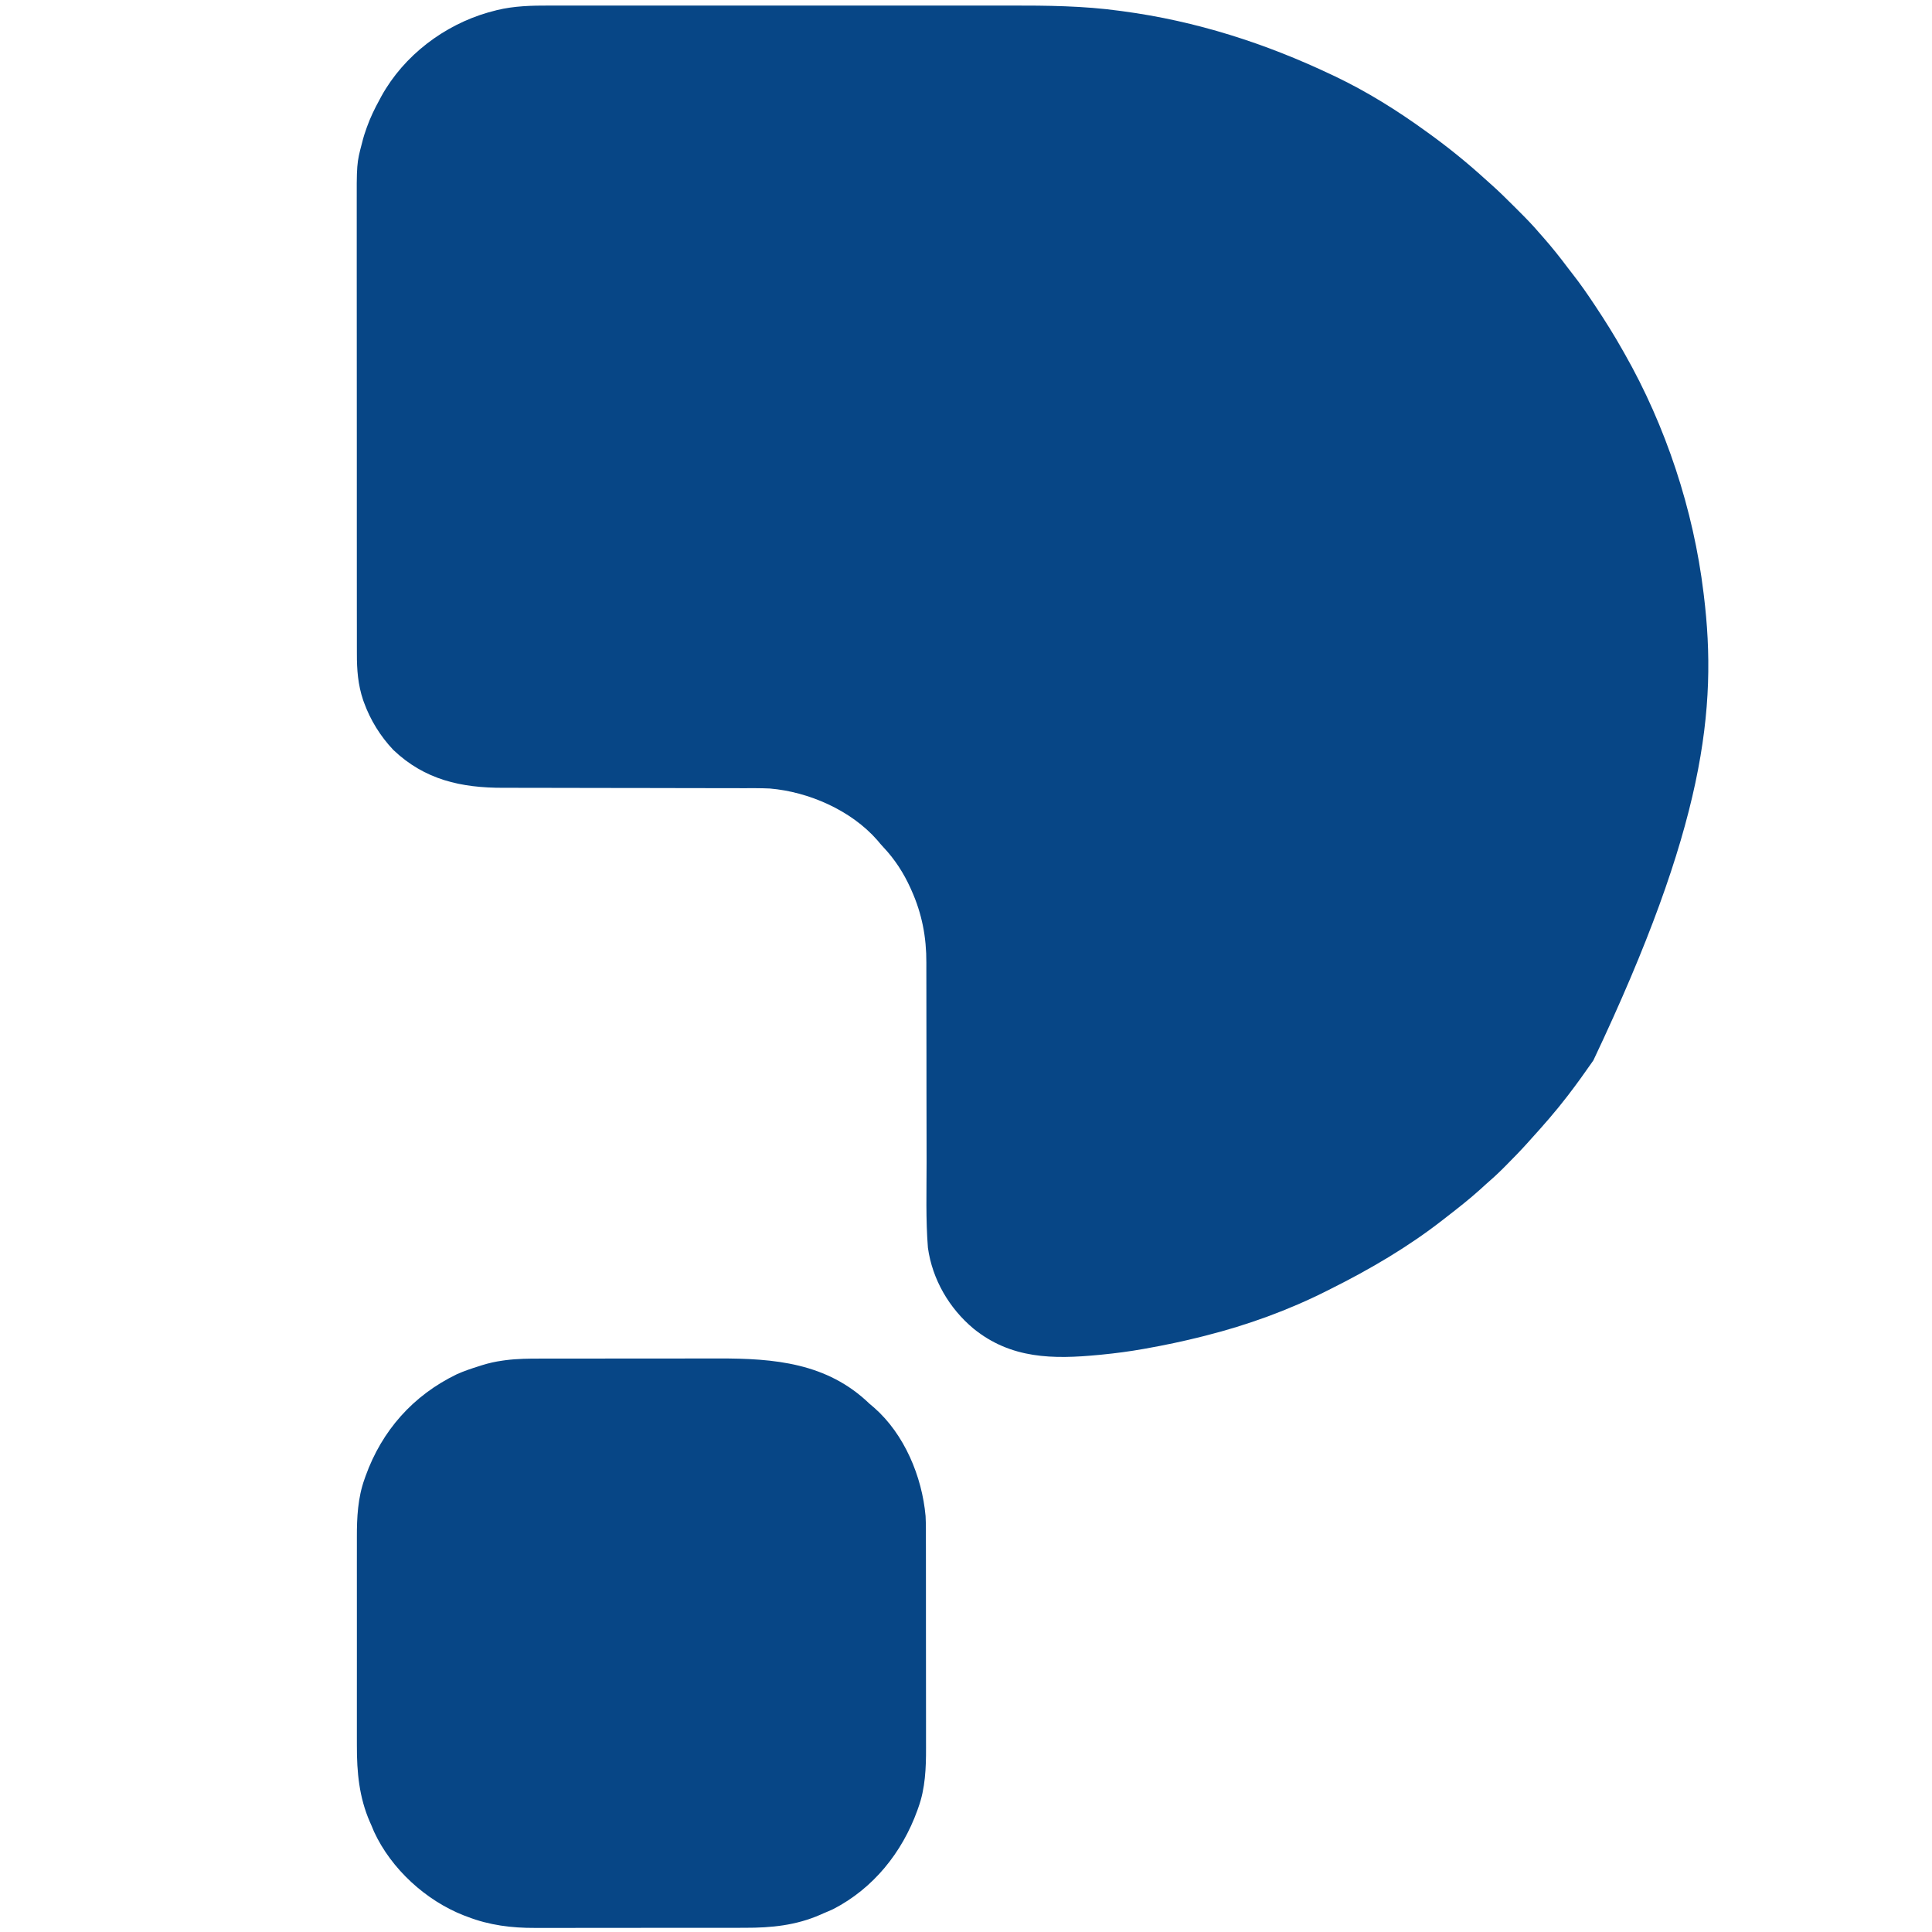
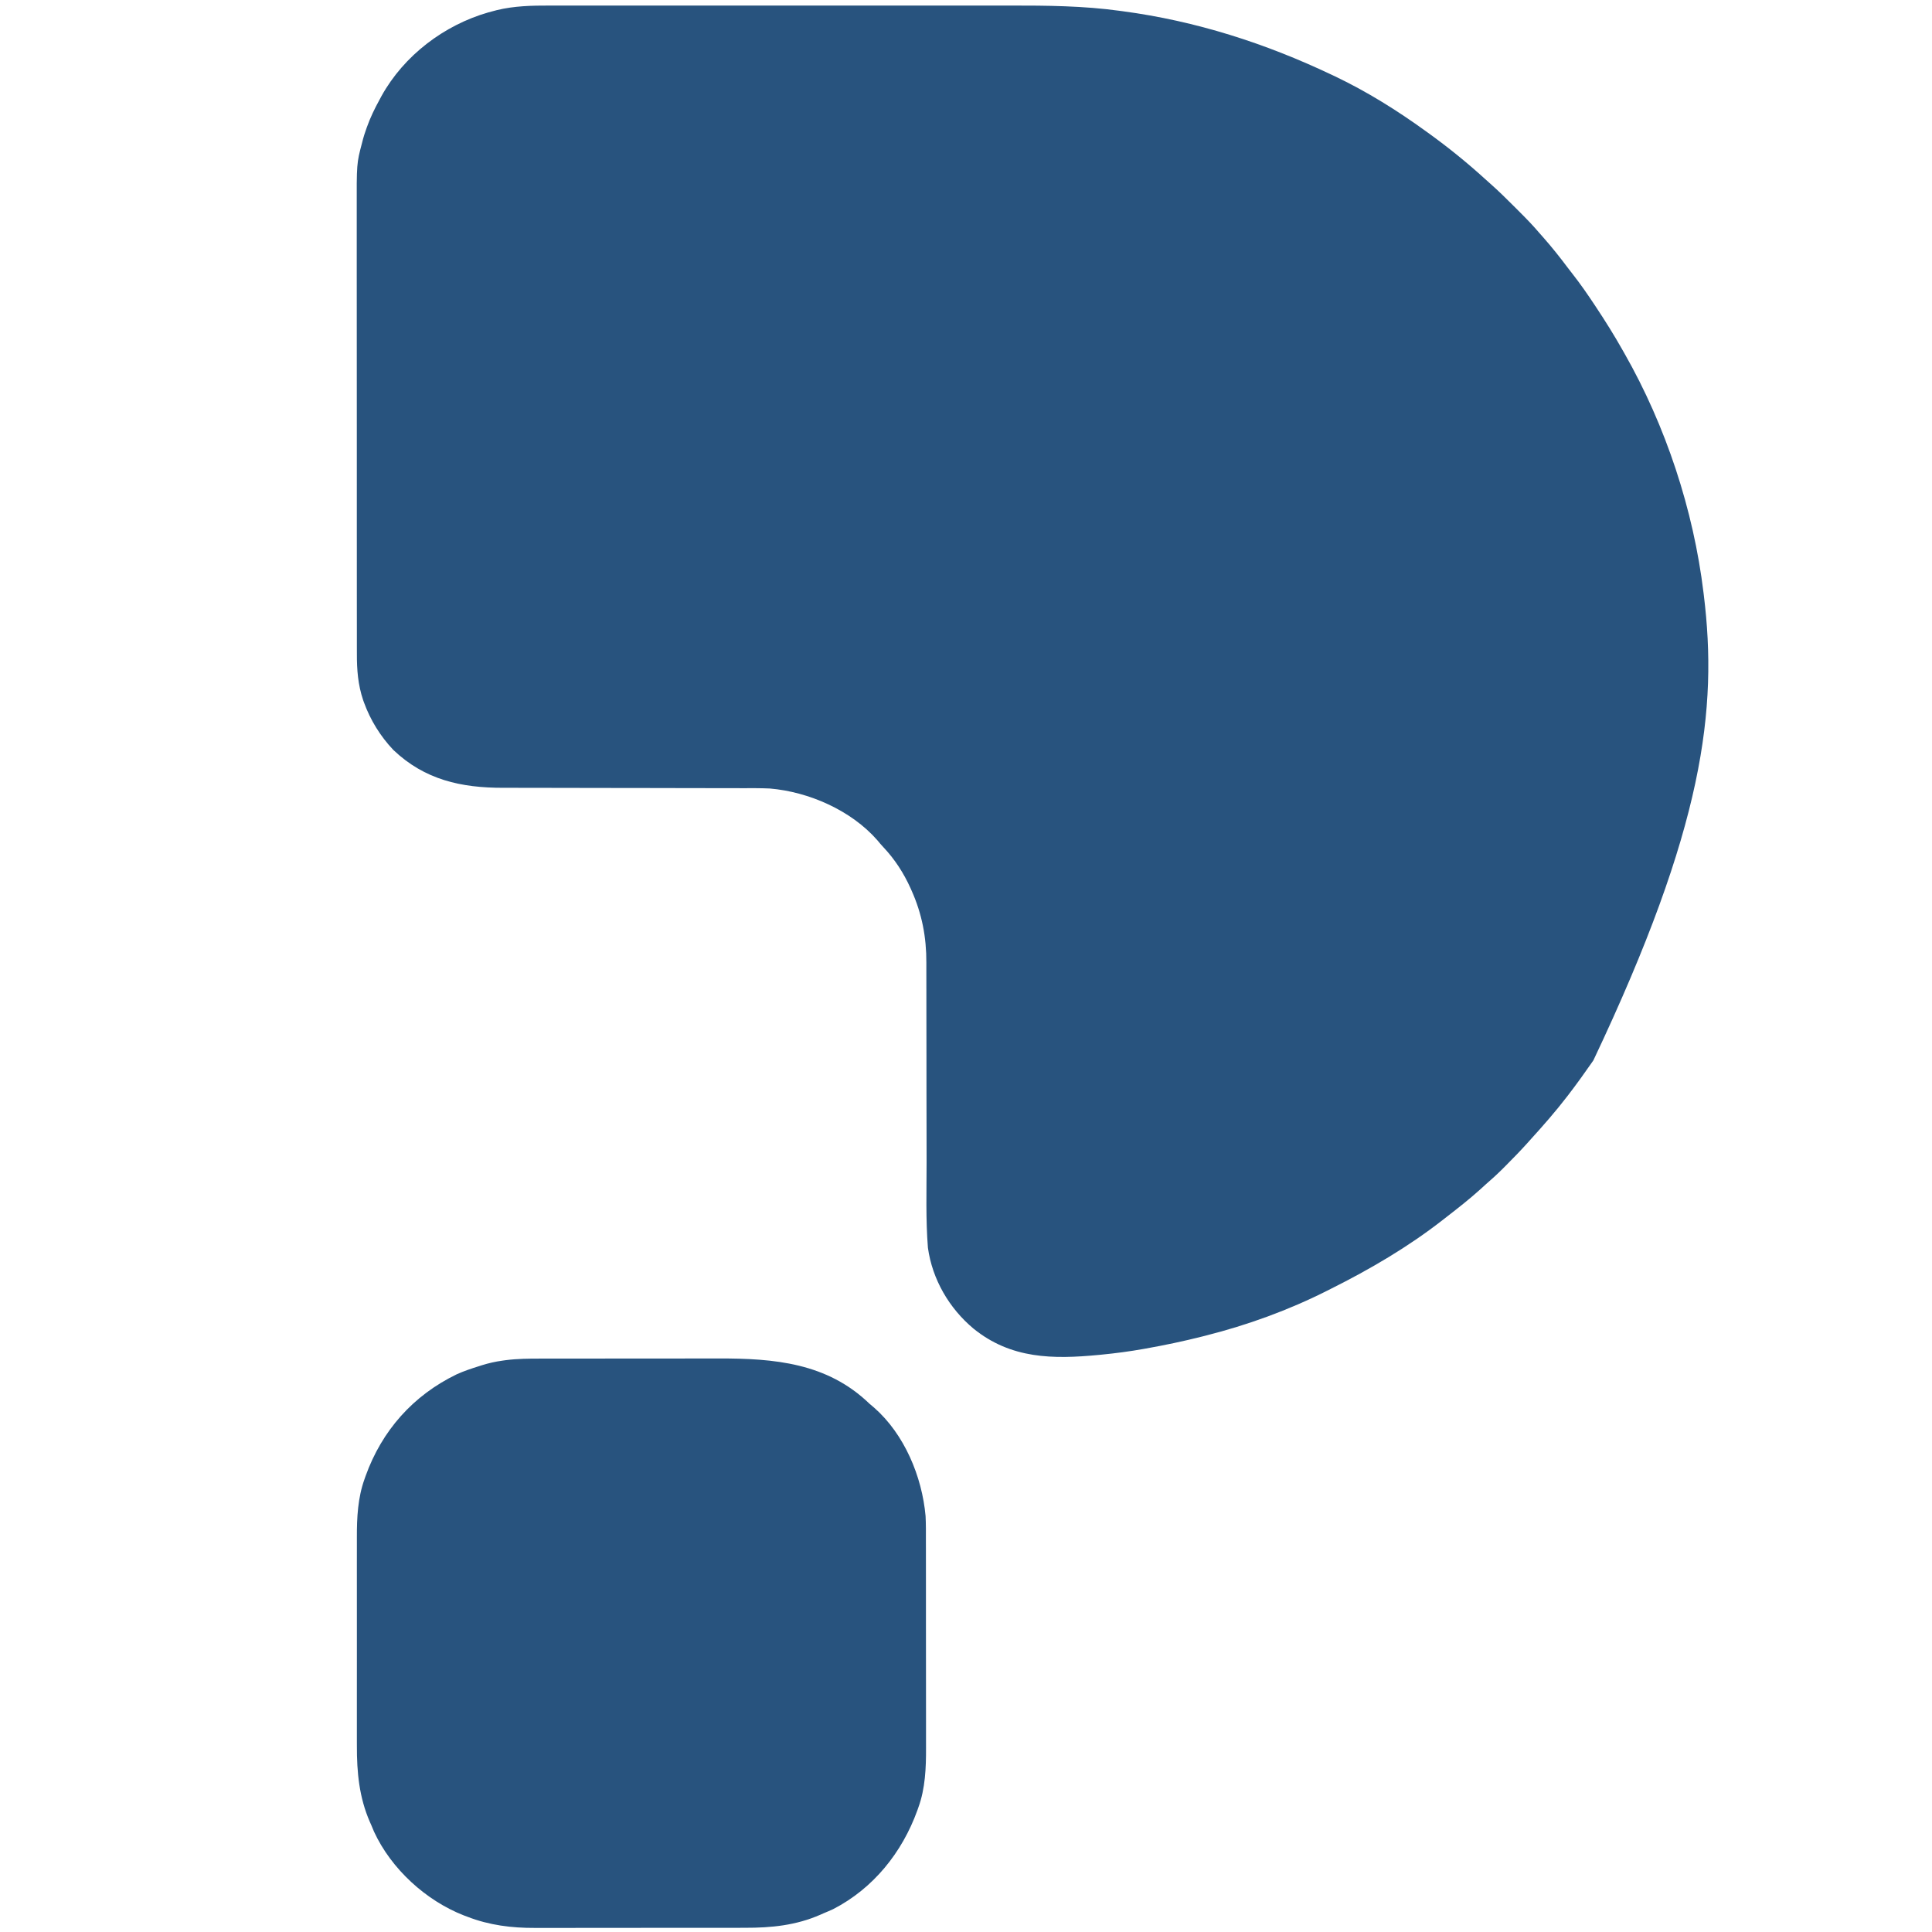
<svg xmlns="http://www.w3.org/2000/svg" version="1.1" width="1649" height="1649">
-   <path d="M0 0 C1.851 -0.002 3.702 -0.005 5.553 -0.009 C10.587 -0.018 15.62 -0.014 20.654 -0.007 C26.105 -0.003 31.555 -0.01 37.005 -0.015 C47.667 -0.024 58.328 -0.022 68.989 -0.017 C77.669 -0.012 86.349 -0.011 95.028 -0.014 C96.267 -0.014 97.507 -0.014 98.783 -0.015 C101.301 -0.015 103.82 -0.016 106.338 -0.017 C129.254 -0.022 152.17 -0.016 175.086 -0.006 C195.927 0.004 216.768 0.003 237.61 -0.007 C261.091 -0.018 284.573 -0.022 308.054 -0.016 C310.568 -0.015 313.082 -0.014 315.595 -0.014 C316.832 -0.013 318.068 -0.013 319.342 -0.013 C327.986 -0.011 336.631 -0.014 345.275 -0.019 C355.847 -0.024 366.419 -0.023 376.99 -0.012 C382.368 -0.007 387.745 -0.005 393.123 -0.011 C424.378 -0.047 455.681 0.218 486.699 4.504 C487.494 4.61 488.288 4.715 489.106 4.824 C551.77 13.176 610.954 32.173 667.949 59.254 C669.287 59.888 669.287 59.888 670.651 60.534 C697.841 73.507 723.574 89.595 747.949 107.254 C748.924 107.956 748.924 107.956 749.917 108.672 C766.862 120.889 783.003 133.929 798.453 147.993 C800 149.394 801.554 150.787 803.119 152.167 C809.95 158.209 816.421 164.572 822.855 171.029 C824.641 172.821 826.433 174.607 828.225 176.393 C834.014 182.178 839.66 188.002 844.949 194.254 C845.97 195.411 846.994 196.566 848.02 197.719 C855.465 206.157 862.413 214.884 869.157 223.891 C870.486 225.643 871.832 227.381 873.189 229.111 C879.795 237.539 885.849 246.266 891.762 255.191 C892.241 255.912 892.72 256.633 893.213 257.375 C901.216 269.432 908.852 281.639 915.949 294.254 C916.44 295.114 916.931 295.973 917.437 296.859 C952.786 358.897 976.376 430.386 984.949 501.254 C985.038 501.975 985.127 502.697 985.218 503.44 C997.055 600.594 985.46 700.832 890.949 900.254 C890.474 900.939 889.999 901.624 889.509 902.33 C883.17 911.442 876.71 920.449 869.949 929.254 C869.539 929.791 869.128 930.327 868.706 930.88 C858.74 943.876 847.966 956.143 836.949 968.254 C836.181 969.115 835.413 969.976 834.621 970.863 C828.687 977.452 822.522 983.787 816.262 990.066 C815.466 990.867 814.67 991.667 813.85 992.492 C809.044 997.286 804.094 1001.828 798.949 1006.254 C797.342 1007.708 795.737 1009.166 794.137 1010.629 C785.06 1018.807 775.437 1026.347 765.785 1033.83 C764.588 1034.759 763.393 1035.69 762.199 1036.623 C732.708 1059.63 700.341 1078.553 666.949 1095.254 C665.898 1095.786 664.847 1096.318 663.764 1096.867 C630.811 1113.507 595.72 1126.214 559.949 1135.254 C558.973 1135.502 557.997 1135.751 556.991 1136.007 C541.091 1140.024 525.096 1143.389 508.949 1146.254 C508.293 1146.372 507.637 1146.49 506.961 1146.611 C495.168 1148.714 483.371 1150.278 471.449 1151.441 C470.572 1151.527 469.695 1151.613 468.792 1151.702 C429.678 1155.449 393.904 1155.193 361.881 1129.283 C341.095 1111.928 326.703 1087.264 322.949 1060.254 C321.027 1036.029 321.813 1011.486 321.811 987.211 C321.81 979.448 321.797 971.685 321.782 963.922 C321.779 962.603 321.776 961.283 321.774 959.923 C321.77 957.906 321.766 955.888 321.762 953.87 C321.747 946.321 321.733 938.772 321.721 931.223 C321.72 930.192 321.72 930.192 321.718 929.14 C321.7 917.986 321.697 906.833 321.699 895.679 C321.7 884.146 321.682 872.613 321.648 861.081 C321.63 854.638 321.62 848.195 321.633 841.752 C321.644 835.694 321.632 829.637 321.603 823.579 C321.596 821.376 321.598 819.173 321.609 816.97 C321.711 795.203 317.874 775.151 308.949 755.254 C308.674 754.632 308.398 754.011 308.114 753.37 C302.323 740.529 294.698 728.68 285.016 718.441 C283.145 716.462 281.426 714.421 279.699 712.316 C257.373 686.859 221.22 671.057 187.949 668.254 C179.919 667.88 171.872 667.973 163.836 667.983 C161.415 667.978 158.993 667.973 156.572 667.967 C151.381 667.955 146.189 667.95 140.997 667.949 C133.468 667.948 125.939 667.932 118.41 667.914 C106.161 667.883 93.912 667.859 81.662 667.841 C80.931 667.84 80.2 667.838 79.446 667.837 C71.298 667.826 63.15 667.815 55.002 667.807 C52.051 667.804 49.1 667.801 46.149 667.798 C45.42 667.797 44.692 667.796 43.942 667.795 C31.743 667.782 19.544 667.757 7.345 667.724 C0.515 667.706 -6.315 667.693 -13.145 667.695 C-19.576 667.697 -26.007 667.685 -32.438 667.663 C-34.782 667.658 -37.125 667.657 -39.469 667.662 C-75.533 667.732 -106.534 660.829 -133.301 635.379 C-144.346 623.755 -152.993 609.768 -158.426 594.691 C-158.652 594.069 -158.879 593.446 -159.112 592.804 C-163.533 579.678 -164.491 566.909 -164.438 553.198 C-164.443 551.419 -164.448 549.639 -164.455 547.86 C-164.469 543.011 -164.465 538.162 -164.458 533.313 C-164.453 528.067 -164.465 522.822 -164.476 517.576 C-164.493 507.314 -164.494 497.051 -164.488 486.789 C-164.484 478.441 -164.486 470.093 -164.491 461.745 C-164.492 460.554 -164.493 459.364 -164.493 458.137 C-164.495 455.718 -164.496 453.299 -164.498 450.88 C-164.512 428.216 -164.506 405.552 -164.495 382.889 C-164.485 362.192 -164.498 341.496 -164.522 320.799 C-164.546 299.512 -164.556 278.224 -164.549 256.936 C-164.546 244.999 -164.548 233.063 -164.565 221.126 C-164.58 210.962 -164.581 200.797 -164.563 190.633 C-164.555 185.455 -164.553 180.278 -164.568 175.101 C-164.68 134.757 -164.68 134.757 -160.051 117.254 C-159.605 115.528 -159.605 115.528 -159.151 113.767 C-158.461 111.258 -157.675 108.828 -156.801 106.379 C-156.506 105.524 -156.21 104.67 -155.906 103.789 C-152.976 95.575 -149.252 87.883 -145.051 80.254 C-144.486 79.2 -143.922 78.145 -143.34 77.059 C-124.164 42.578 -90.047 16.71 -52.297 5.844 C-50.613 5.39 -48.926 4.943 -47.238 4.504 C-46.494 4.305 -45.749 4.106 -44.981 3.902 C-30.249 0.293 -15.081 -0.042 0 0 Z " fill="#074686" transform="translate(469.0508,4.746033)" />
-   <path d="M0 0 C2.081 -0.006 4.161 -0.013 6.242 -0.021 C11.827 -0.039 17.412 -0.038 22.997 -0.032 C27.691 -0.029 32.384 -0.035 37.078 -0.041 C48.167 -0.055 59.256 -0.053 70.345 -0.042 C81.716 -0.031 93.086 -0.045 104.456 -0.071 C114.283 -0.094 124.109 -0.1 133.936 -0.094 C139.777 -0.091 145.617 -0.093 151.458 -0.111 C199.079 -0.239 244.294 3.66 280.276 38.404 C281.644 39.579 283.019 40.746 284.401 41.904 C310.197 64.554 325.264 100.631 328.276 134.404 C328.638 141.455 328.561 148.522 328.551 155.58 C328.555 157.686 328.561 159.792 328.567 161.898 C328.58 167.582 328.58 173.266 328.578 178.951 C328.577 183.716 328.582 188.482 328.587 193.247 C328.598 204.505 328.598 215.762 328.592 227.019 C328.586 238.582 328.598 250.145 328.62 261.708 C328.637 271.678 328.643 281.647 328.64 291.617 C328.638 297.553 328.641 303.489 328.655 309.424 C328.667 315.015 328.665 320.605 328.652 326.196 C328.65 328.23 328.653 330.264 328.661 332.299 C328.726 349.281 328.03 366.911 322.151 383.029 C321.852 383.883 321.553 384.736 321.244 385.615 C308.273 421.533 283.666 452.245 249.37 469.9 C246.695 471.134 243.999 472.281 241.276 473.404 C240.334 473.823 239.392 474.242 238.421 474.674 C217.641 483.76 196.633 485.863 174.197 485.808 C172.054 485.814 169.912 485.821 167.769 485.829 C162.006 485.847 156.244 485.846 150.481 485.84 C145.643 485.837 140.806 485.843 135.968 485.849 C124.54 485.863 113.113 485.862 101.685 485.85 C89.957 485.839 78.229 485.853 66.5 485.879 C56.375 485.902 46.249 485.908 36.124 485.902 C30.101 485.899 24.078 485.901 18.056 485.919 C12.385 485.934 6.715 485.93 1.045 485.911 C-1.016 485.908 -3.077 485.911 -5.138 485.921 C-24.95 486.015 -44.166 483.624 -62.724 476.404 C-63.742 476.025 -64.76 475.646 -65.81 475.256 C-98.245 462.571 -127.831 435.527 -142.474 403.779 C-143.233 401.991 -143.983 400.2 -144.724 398.404 C-145.143 397.462 -145.562 396.519 -145.993 395.549 C-155.19 374.515 -157.186 353.056 -157.112 330.347 C-157.116 328.219 -157.121 326.091 -157.128 323.963 C-157.141 318.246 -157.136 312.529 -157.127 306.812 C-157.119 300.791 -157.126 294.769 -157.131 288.747 C-157.136 278.64 -157.129 268.534 -157.115 258.427 C-157.098 246.791 -157.104 235.156 -157.12 223.52 C-157.134 213.477 -157.136 203.434 -157.128 193.391 C-157.123 187.415 -157.123 181.44 -157.133 175.465 C-157.141 169.844 -157.135 164.223 -157.118 158.602 C-157.114 156.556 -157.115 154.51 -157.122 152.464 C-157.171 135.741 -156.328 118.724 -150.599 102.842 C-150.299 101.984 -150 101.125 -149.692 100.241 C-135.726 61.37 -109.105 31.41 -71.912 13.397 C-65.698 10.577 -59.226 8.447 -52.724 6.404 C-51.983 6.165 -51.242 5.926 -50.479 5.68 C-44.676 3.861 -38.978 2.58 -32.956 1.742 C-32.052 1.615 -31.147 1.489 -30.216 1.359 C-20.145 0.057 -10.139 -0.026 0 0 Z " fill="#074686" transform="translate(461.7236,1159.596)" />
+   <path d="M0 0 C1.851 -0.002 3.702 -0.005 5.553 -0.009 C10.587 -0.018 15.62 -0.014 20.654 -0.007 C26.105 -0.003 31.555 -0.01 37.005 -0.015 C47.667 -0.024 58.328 -0.022 68.989 -0.017 C77.669 -0.012 86.349 -0.011 95.028 -0.014 C96.267 -0.014 97.507 -0.014 98.783 -0.015 C101.301 -0.015 103.82 -0.016 106.338 -0.017 C129.254 -0.022 152.17 -0.016 175.086 -0.006 C195.927 0.004 216.768 0.003 237.61 -0.007 C261.091 -0.018 284.573 -0.022 308.054 -0.016 C310.568 -0.015 313.082 -0.014 315.595 -0.014 C316.832 -0.013 318.068 -0.013 319.342 -0.013 C327.986 -0.011 336.631 -0.014 345.275 -0.019 C355.847 -0.024 366.419 -0.023 376.99 -0.012 C382.368 -0.007 387.745 -0.005 393.123 -0.011 C424.378 -0.047 455.681 0.218 486.699 4.504 C487.494 4.61 488.288 4.715 489.106 4.824 C551.77 13.176 610.954 32.173 667.949 59.254 C669.287 59.888 669.287 59.888 670.651 60.534 C697.841 73.507 723.574 89.595 747.949 107.254 C748.924 107.956 748.924 107.956 749.917 108.672 C766.862 120.889 783.003 133.929 798.453 147.993 C800 149.394 801.554 150.787 803.119 152.167 C809.95 158.209 816.421 164.572 822.855 171.029 C824.641 172.821 826.433 174.607 828.225 176.393 C834.014 182.178 839.66 188.002 844.949 194.254 C845.97 195.411 846.994 196.566 848.02 197.719 C855.465 206.157 862.413 214.884 869.157 223.891 C870.486 225.643 871.832 227.381 873.189 229.111 C879.795 237.539 885.849 246.266 891.762 255.191 C892.241 255.912 892.72 256.633 893.213 257.375 C901.216 269.432 908.852 281.639 915.949 294.254 C916.44 295.114 916.931 295.973 917.437 296.859 C952.786 358.897 976.376 430.386 984.949 501.254 C985.038 501.975 985.127 502.697 985.218 503.44 C997.055 600.594 985.46 700.832 890.949 900.254 C890.474 900.939 889.999 901.624 889.509 902.33 C883.17 911.442 876.71 920.449 869.949 929.254 C869.539 929.791 869.128 930.327 868.706 930.88 C858.74 943.876 847.966 956.143 836.949 968.254 C836.181 969.115 835.413 969.976 834.621 970.863 C828.687 977.452 822.522 983.787 816.262 990.066 C815.466 990.867 814.67 991.667 813.85 992.492 C809.044 997.286 804.094 1001.828 798.949 1006.254 C797.342 1007.708 795.737 1009.166 794.137 1010.629 C785.06 1018.807 775.437 1026.347 765.785 1033.83 C764.588 1034.759 763.393 1035.69 762.199 1036.623 C732.708 1059.63 700.341 1078.553 666.949 1095.254 C665.898 1095.786 664.847 1096.318 663.764 1096.867 C630.811 1113.507 595.72 1126.214 559.949 1135.254 C558.973 1135.502 557.997 1135.751 556.991 1136.007 C541.091 1140.024 525.096 1143.389 508.949 1146.254 C508.293 1146.372 507.637 1146.49 506.961 1146.611 C495.168 1148.714 483.371 1150.278 471.449 1151.441 C470.572 1151.527 469.695 1151.613 468.792 1151.702 C429.678 1155.449 393.904 1155.193 361.881 1129.283 C341.095 1111.928 326.703 1087.264 322.949 1060.254 C321.027 1036.029 321.813 1011.486 321.811 987.211 C321.81 979.448 321.797 971.685 321.782 963.922 C321.779 962.603 321.776 961.283 321.774 959.923 C321.77 957.906 321.766 955.888 321.762 953.87 C321.747 946.321 321.733 938.772 321.721 931.223 C321.72 930.192 321.72 930.192 321.718 929.14 C321.7 917.986 321.697 906.833 321.699 895.679 C321.7 884.146 321.682 872.613 321.648 861.081 C321.63 854.638 321.62 848.195 321.633 841.752 C321.644 835.694 321.632 829.637 321.603 823.579 C321.596 821.376 321.598 819.173 321.609 816.97 C321.711 795.203 317.874 775.151 308.949 755.254 C308.674 754.632 308.398 754.011 308.114 753.37 C302.323 740.529 294.698 728.68 285.016 718.441 C283.145 716.462 281.426 714.421 279.699 712.316 C257.373 686.859 221.22 671.057 187.949 668.254 C179.919 667.88 171.872 667.973 163.836 667.983 C161.415 667.978 158.993 667.973 156.572 667.967 C151.381 667.955 146.189 667.95 140.997 667.949 C133.468 667.948 125.939 667.932 118.41 667.914 C106.161 667.883 93.912 667.859 81.662 667.841 C80.931 667.84 80.2 667.838 79.446 667.837 C71.298 667.826 63.15 667.815 55.002 667.807 C52.051 667.804 49.1 667.801 46.149 667.798 C45.42 667.797 44.692 667.796 43.942 667.795 C31.743 667.782 19.544 667.757 7.345 667.724 C0.515 667.706 -6.315 667.693 -13.145 667.695 C-19.576 667.697 -26.007 667.685 -32.438 667.663 C-34.782 667.658 -37.125 667.657 -39.469 667.662 C-75.533 667.732 -106.534 660.829 -133.301 635.379 C-144.346 623.755 -152.993 609.768 -158.426 594.691 C-158.652 594.069 -158.879 593.446 -159.112 592.804 C-163.533 579.678 -164.491 566.909 -164.438 553.198 C-164.443 551.419 -164.448 549.639 -164.455 547.86 C-164.469 543.011 -164.465 538.162 -164.458 533.313 C-164.453 528.067 -164.465 522.822 -164.476 517.576 C-164.493 507.314 -164.494 497.051 -164.488 486.789 C-164.484 478.441 -164.486 470.093 -164.491 461.745 C-164.492 460.554 -164.493 459.364 -164.493 458.137 C-164.495 455.718 -164.496 453.299 -164.498 450.88 C-164.512 428.216 -164.506 405.552 -164.495 382.889 C-164.485 362.192 -164.498 341.496 -164.522 320.799 C-164.546 299.512 -164.556 278.224 -164.549 256.936 C-164.546 244.999 -164.548 233.063 -164.565 221.126 C-164.58 210.962 -164.581 200.797 -164.563 190.633 C-164.555 185.455 -164.553 180.278 -164.568 175.101 C-164.68 134.757 -164.68 134.757 -160.051 117.254 C-159.605 115.528 -159.605 115.528 -159.151 113.767 C-158.461 111.258 -157.675 108.828 -156.801 106.379 C-156.506 105.524 -156.21 104.67 -155.906 103.789 C-152.976 95.575 -149.252 87.883 -145.051 80.254 C-144.486 79.2 -143.922 78.145 -143.34 77.059 C-124.164 42.578 -90.047 16.71 -52.297 5.844 C-50.613 5.39 -48.926 4.943 -47.238 4.504 C-46.494 4.305 -45.749 4.106 -44.981 3.902 C-30.249 0.293 -15.081 -0.042 0 0 Z " fill="#28537E " transform="translate(469.0508,4.746033)" />
+   <path d="M0 0 C2.081 -0.006 4.161 -0.013 6.242 -0.021 C11.827 -0.039 17.412 -0.038 22.997 -0.032 C27.691 -0.029 32.384 -0.035 37.078 -0.041 C48.167 -0.055 59.256 -0.053 70.345 -0.042 C81.716 -0.031 93.086 -0.045 104.456 -0.071 C114.283 -0.094 124.109 -0.1 133.936 -0.094 C139.777 -0.091 145.617 -0.093 151.458 -0.111 C199.079 -0.239 244.294 3.66 280.276 38.404 C281.644 39.579 283.019 40.746 284.401 41.904 C310.197 64.554 325.264 100.631 328.276 134.404 C328.638 141.455 328.561 148.522 328.551 155.58 C328.555 157.686 328.561 159.792 328.567 161.898 C328.58 167.582 328.58 173.266 328.578 178.951 C328.577 183.716 328.582 188.482 328.587 193.247 C328.598 204.505 328.598 215.762 328.592 227.019 C328.586 238.582 328.598 250.145 328.62 261.708 C328.637 271.678 328.643 281.647 328.64 291.617 C328.638 297.553 328.641 303.489 328.655 309.424 C328.667 315.015 328.665 320.605 328.652 326.196 C328.65 328.23 328.653 330.264 328.661 332.299 C328.726 349.281 328.03 366.911 322.151 383.029 C321.852 383.883 321.553 384.736 321.244 385.615 C308.273 421.533 283.666 452.245 249.37 469.9 C246.695 471.134 243.999 472.281 241.276 473.404 C240.334 473.823 239.392 474.242 238.421 474.674 C217.641 483.76 196.633 485.863 174.197 485.808 C172.054 485.814 169.912 485.821 167.769 485.829 C162.006 485.847 156.244 485.846 150.481 485.84 C145.643 485.837 140.806 485.843 135.968 485.849 C124.54 485.863 113.113 485.862 101.685 485.85 C89.957 485.839 78.229 485.853 66.5 485.879 C56.375 485.902 46.249 485.908 36.124 485.902 C30.101 485.899 24.078 485.901 18.056 485.919 C12.385 485.934 6.715 485.93 1.045 485.911 C-1.016 485.908 -3.077 485.911 -5.138 485.921 C-24.95 486.015 -44.166 483.624 -62.724 476.404 C-63.742 476.025 -64.76 475.646 -65.81 475.256 C-98.245 462.571 -127.831 435.527 -142.474 403.779 C-143.233 401.991 -143.983 400.2 -144.724 398.404 C-145.143 397.462 -145.562 396.519 -145.993 395.549 C-155.19 374.515 -157.186 353.056 -157.112 330.347 C-157.116 328.219 -157.121 326.091 -157.128 323.963 C-157.141 318.246 -157.136 312.529 -157.127 306.812 C-157.119 300.791 -157.126 294.769 -157.131 288.747 C-157.136 278.64 -157.129 268.534 -157.115 258.427 C-157.098 246.791 -157.104 235.156 -157.12 223.52 C-157.134 213.477 -157.136 203.434 -157.128 193.391 C-157.123 187.415 -157.123 181.44 -157.133 175.465 C-157.141 169.844 -157.135 164.223 -157.118 158.602 C-157.114 156.556 -157.115 154.51 -157.122 152.464 C-157.171 135.741 -156.328 118.724 -150.599 102.842 C-150.299 101.984 -150 101.125 -149.692 100.241 C-135.726 61.37 -109.105 31.41 -71.912 13.397 C-65.698 10.577 -59.226 8.447 -52.724 6.404 C-51.983 6.165 -51.242 5.926 -50.479 5.68 C-44.676 3.861 -38.978 2.58 -32.956 1.742 C-32.052 1.615 -31.147 1.489 -30.216 1.359 C-20.145 0.057 -10.139 -0.026 0 0 Z " fill="#28537E " transform="translate(461.7236,1159.596)" />
</svg>
